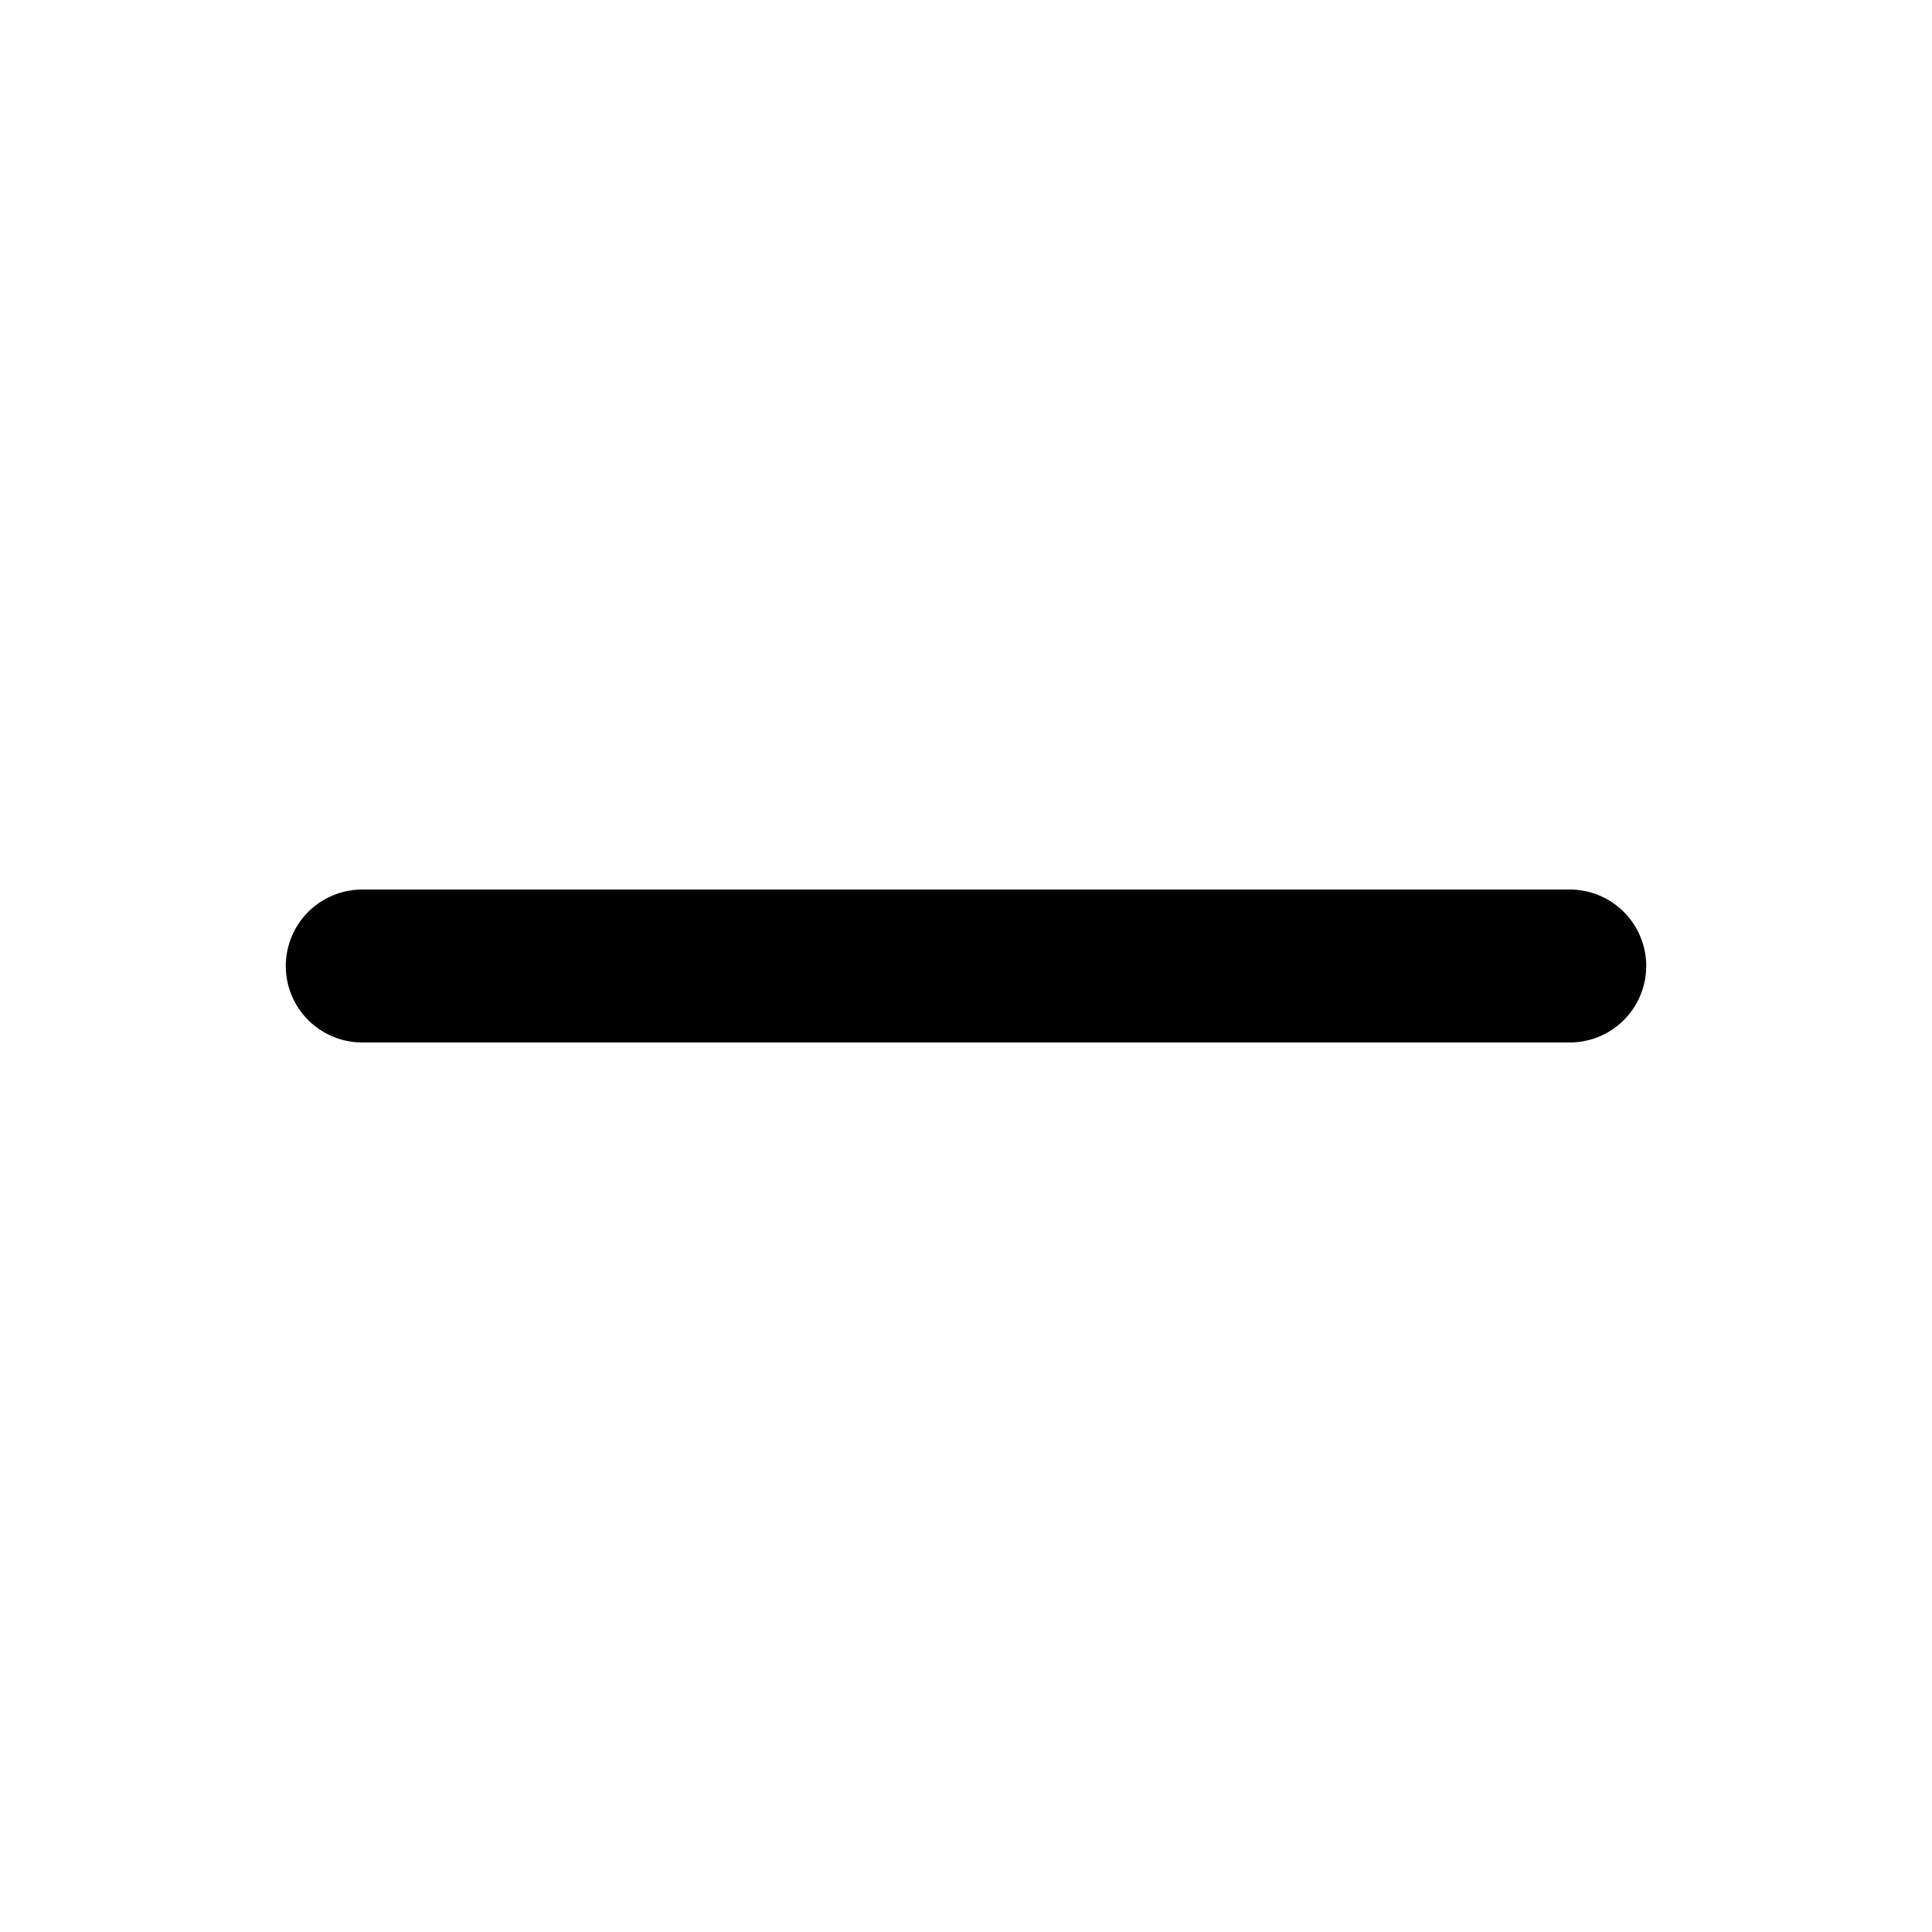
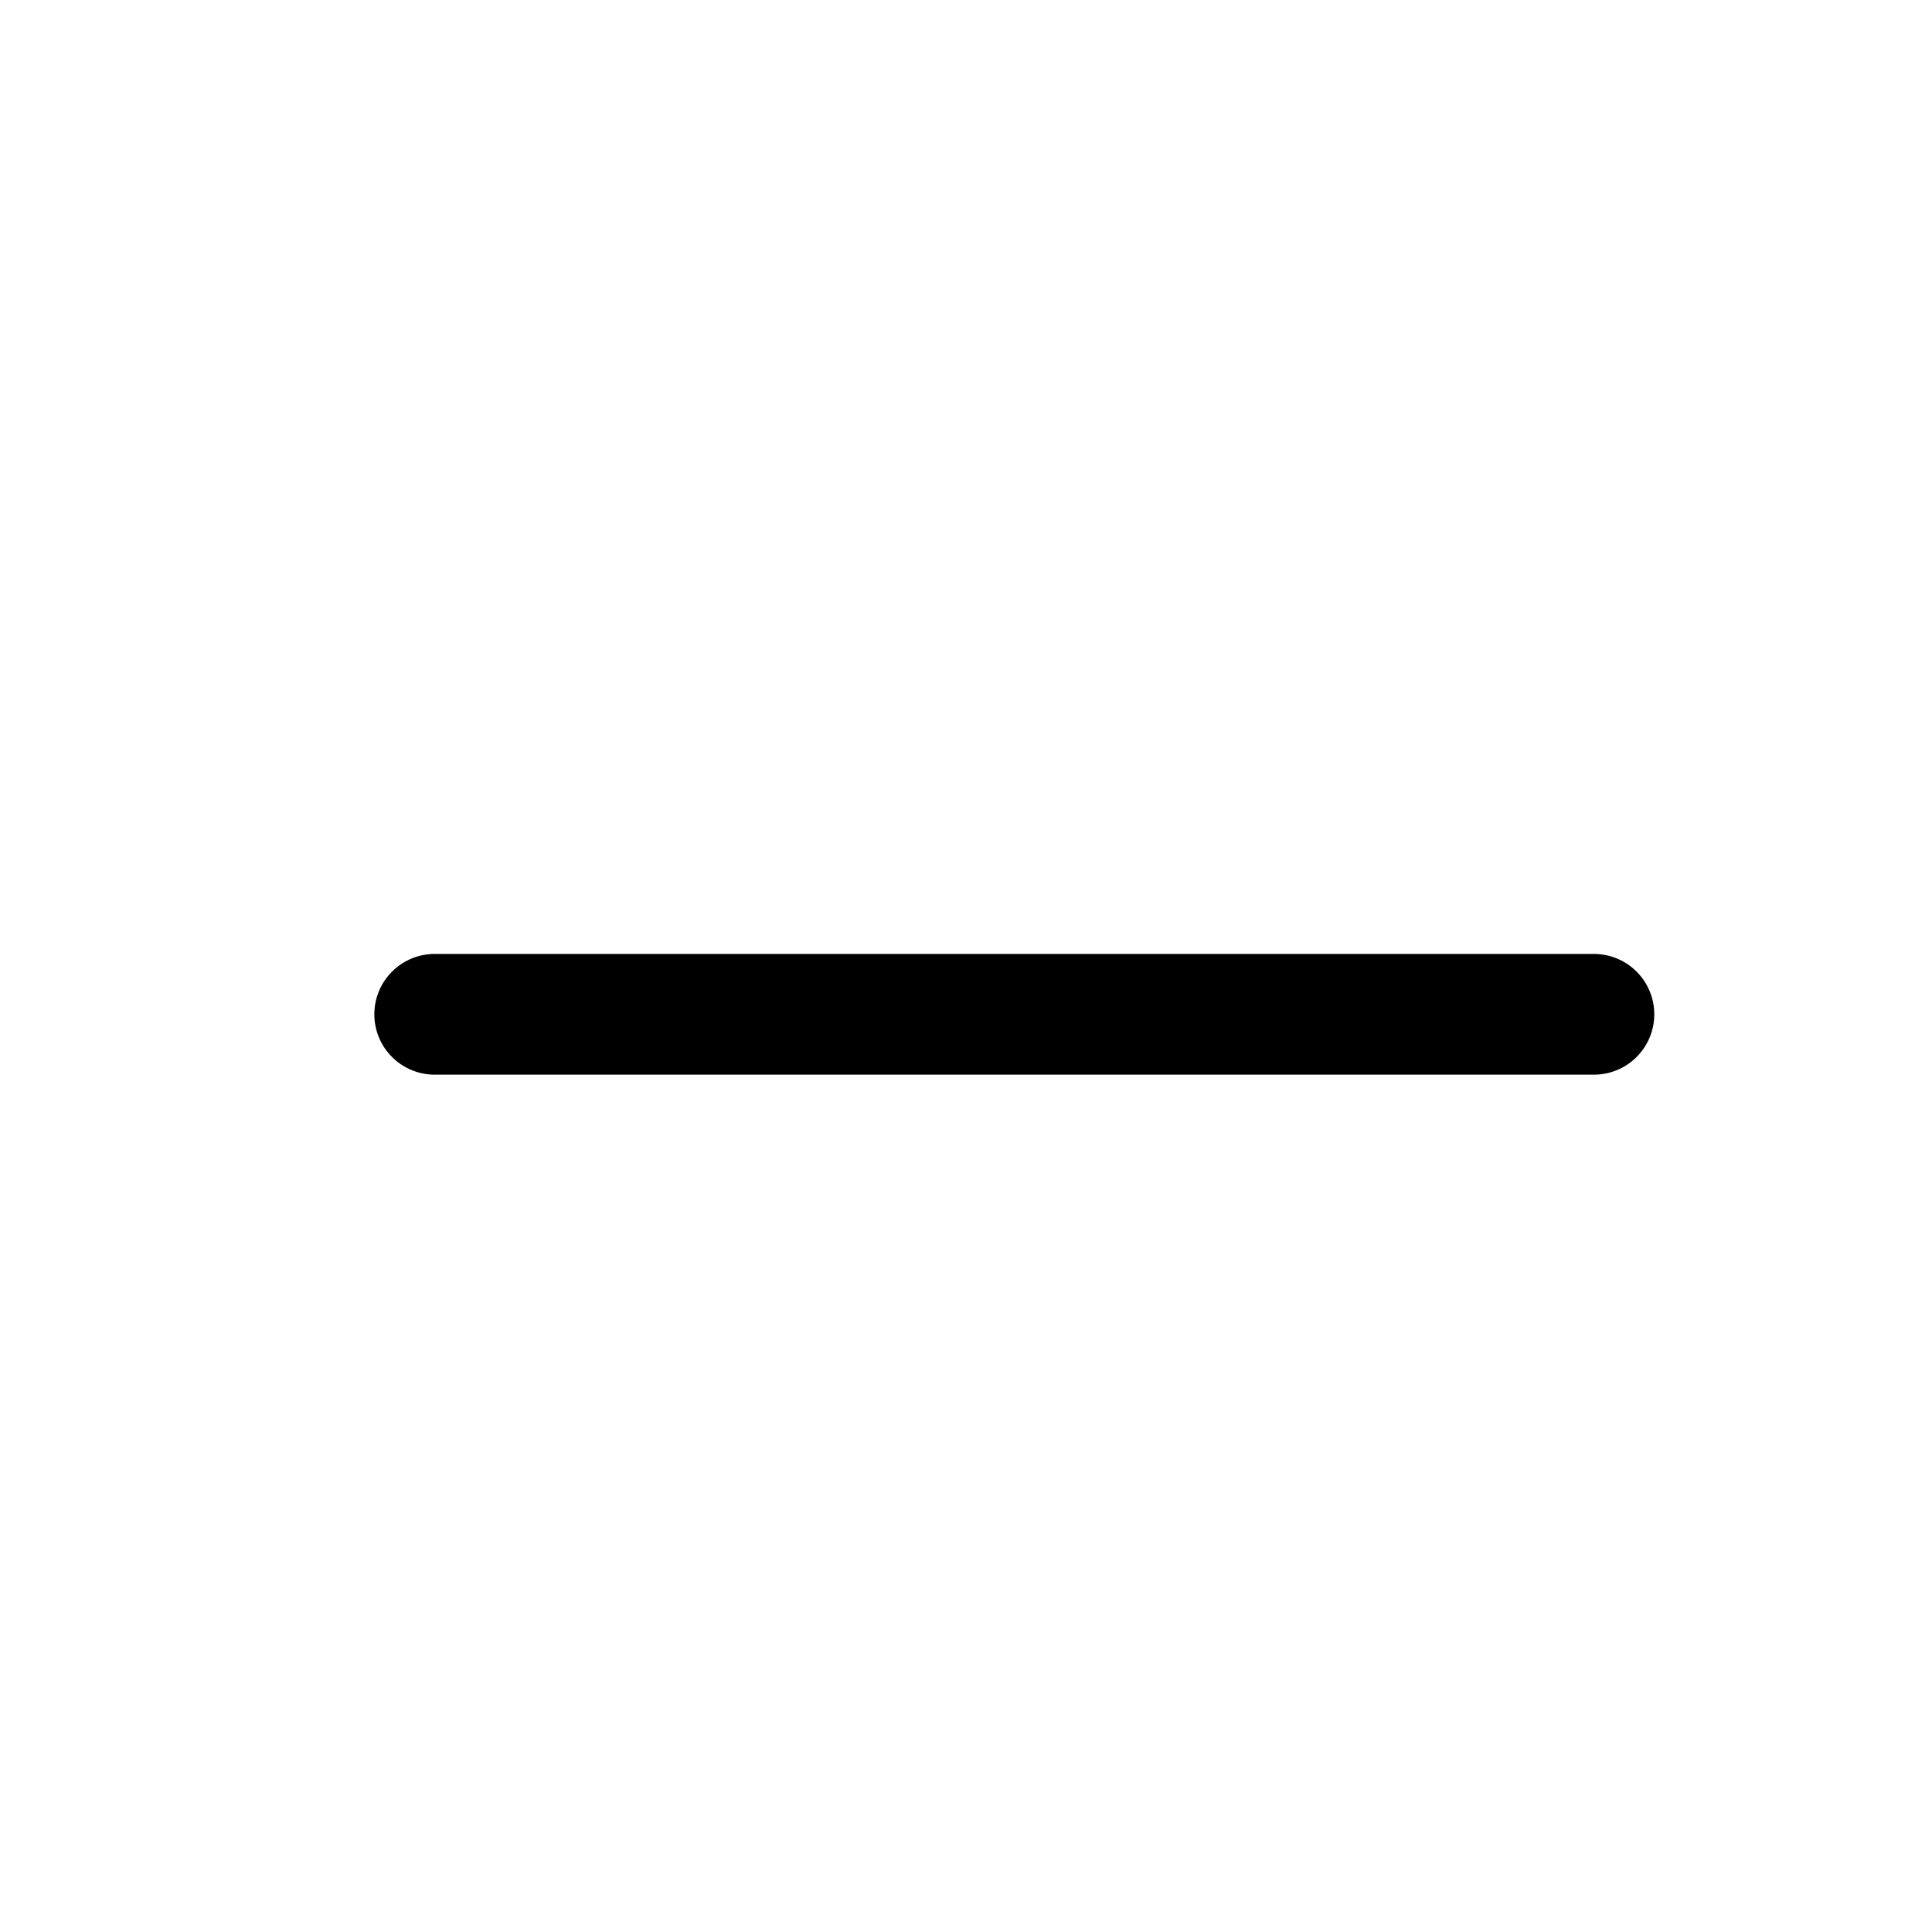
- <svg xmlns="http://www.w3.org/2000/svg" width="20" height="20" viewBox="0 0 24 24">
-   <path fill="none" stroke="#000" stroke-width="1.9" stroke-linecap="round" stroke-linejoin="round" d="M4.5 12h15" />
+ <svg xmlns="http://www.w3.org/2000/svg" width="20" height="20" viewBox="0 0 20 20">
+   <path fill="none" stroke="#000" stroke-width="1.25" stroke-linecap="round" stroke-linejoin="round" d="M4.5 10.5L16.5 10.5" />
</svg>
